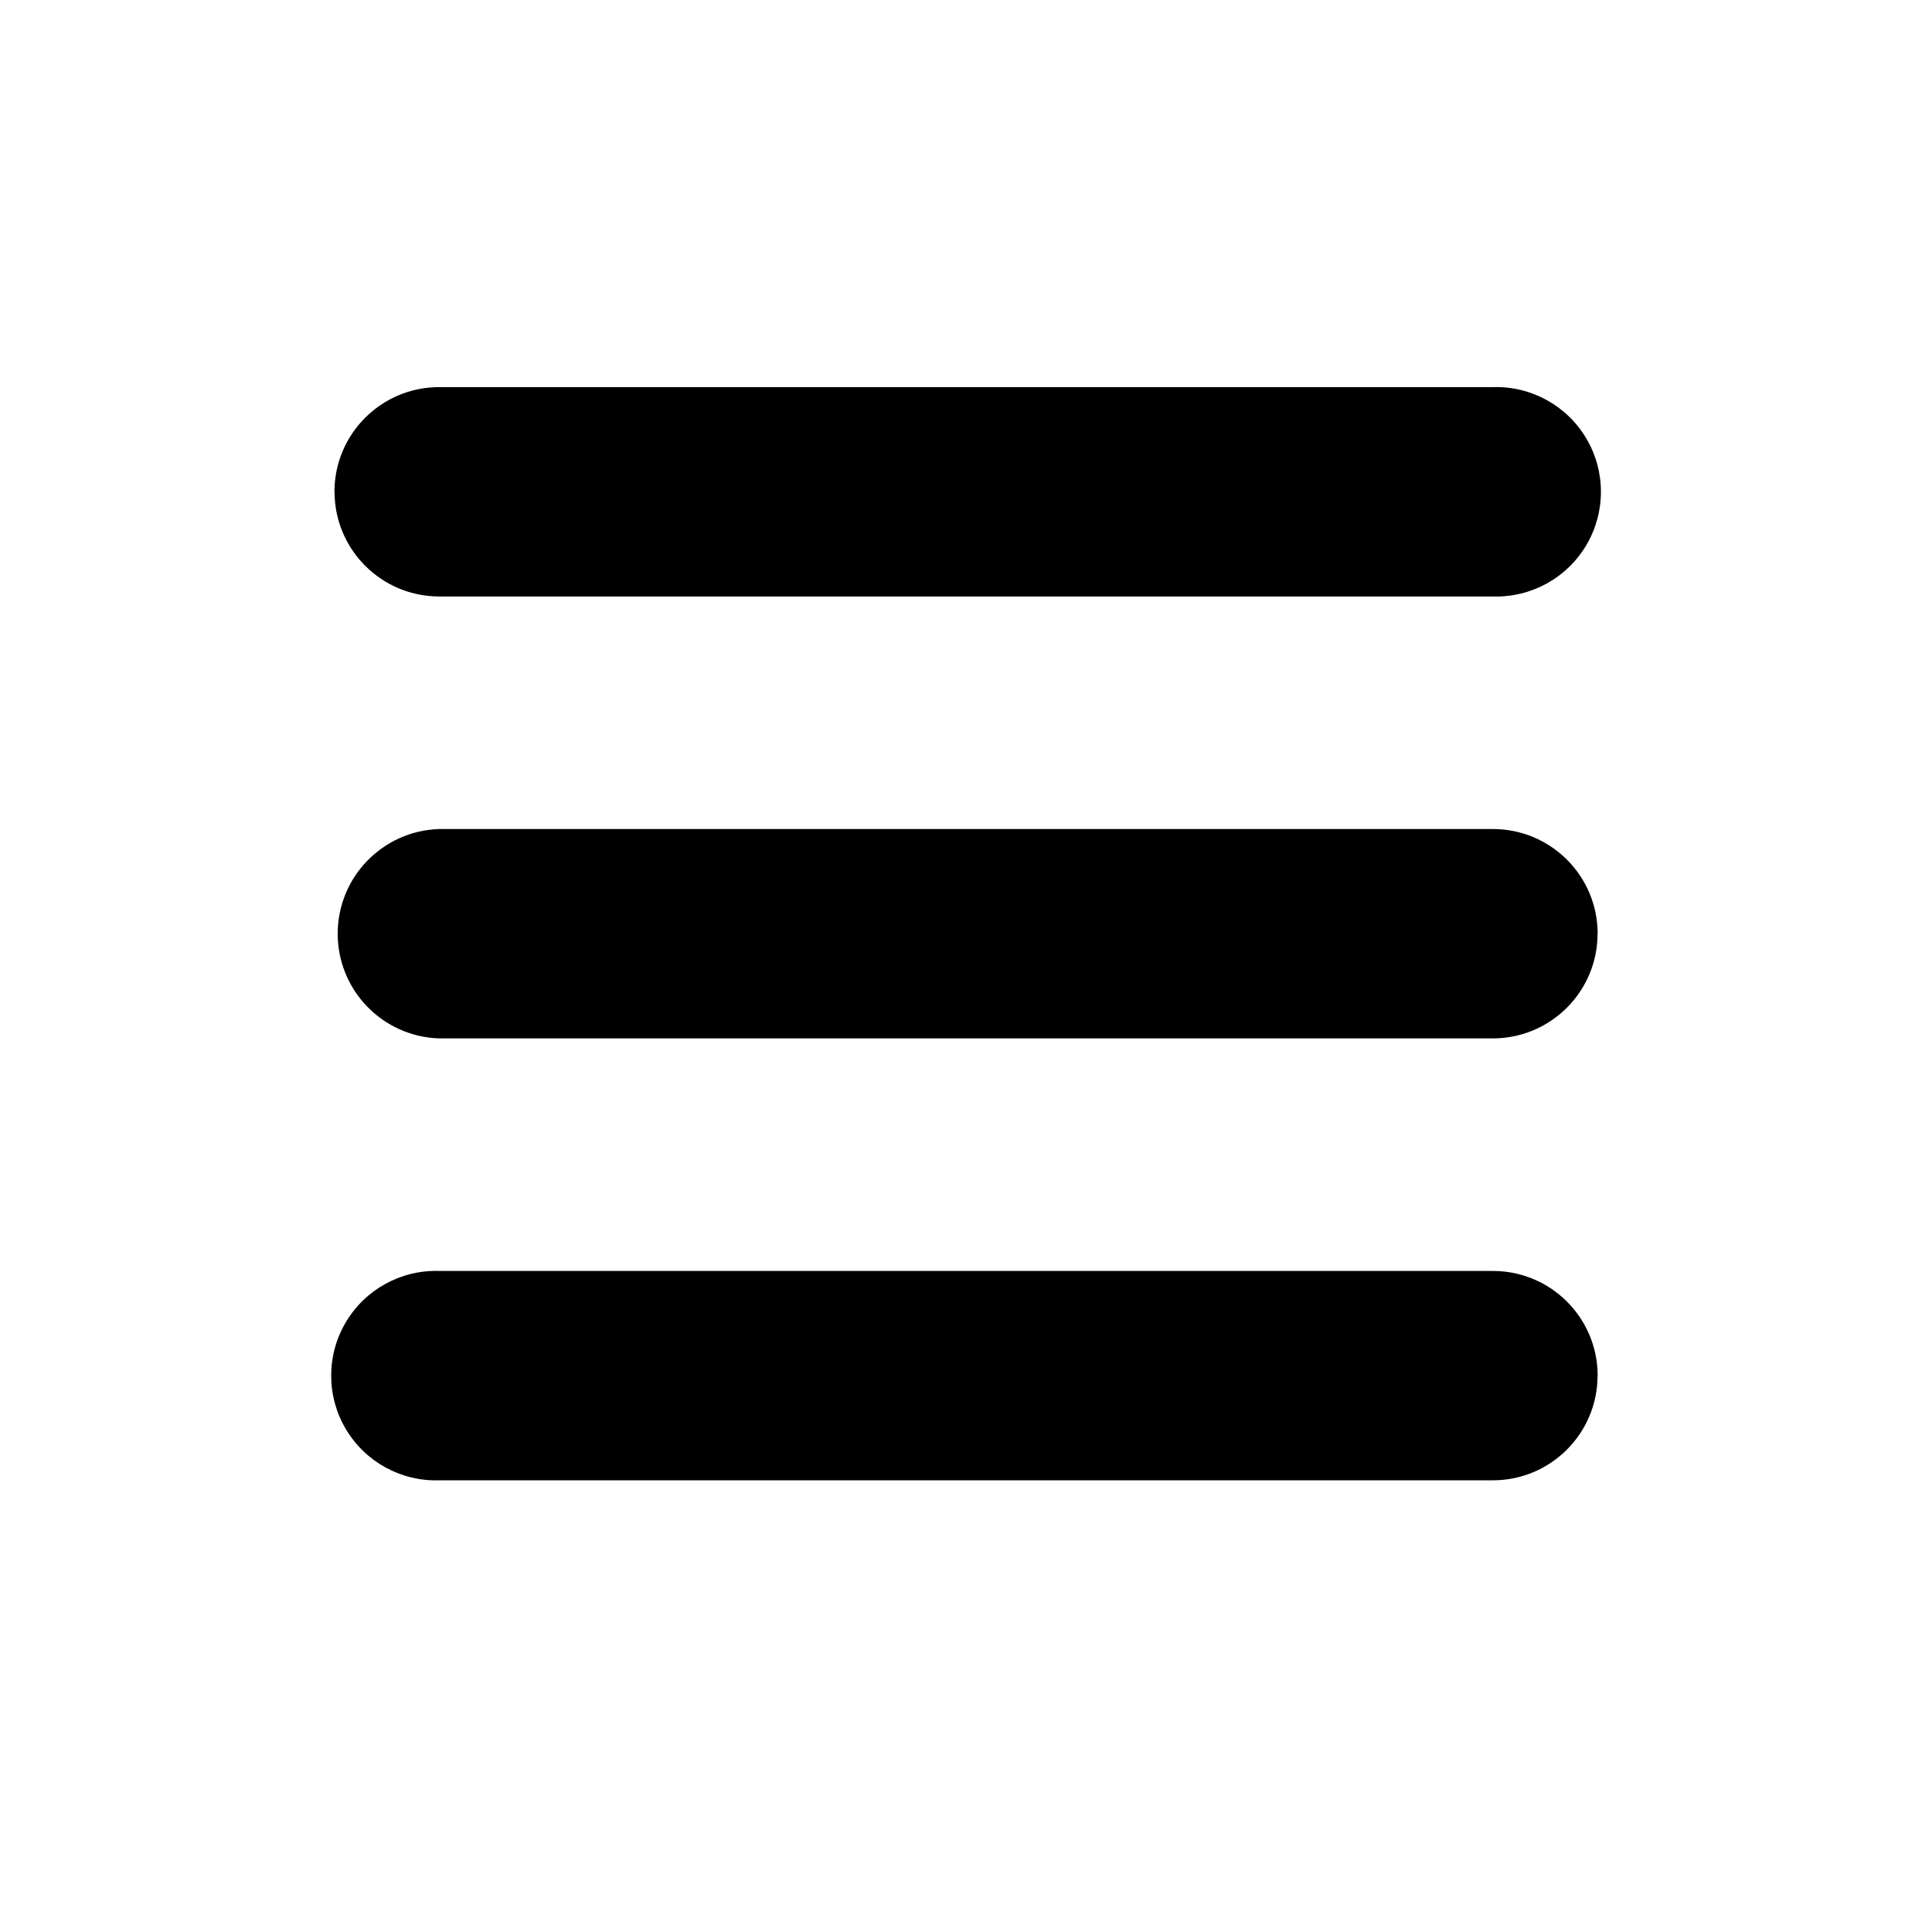
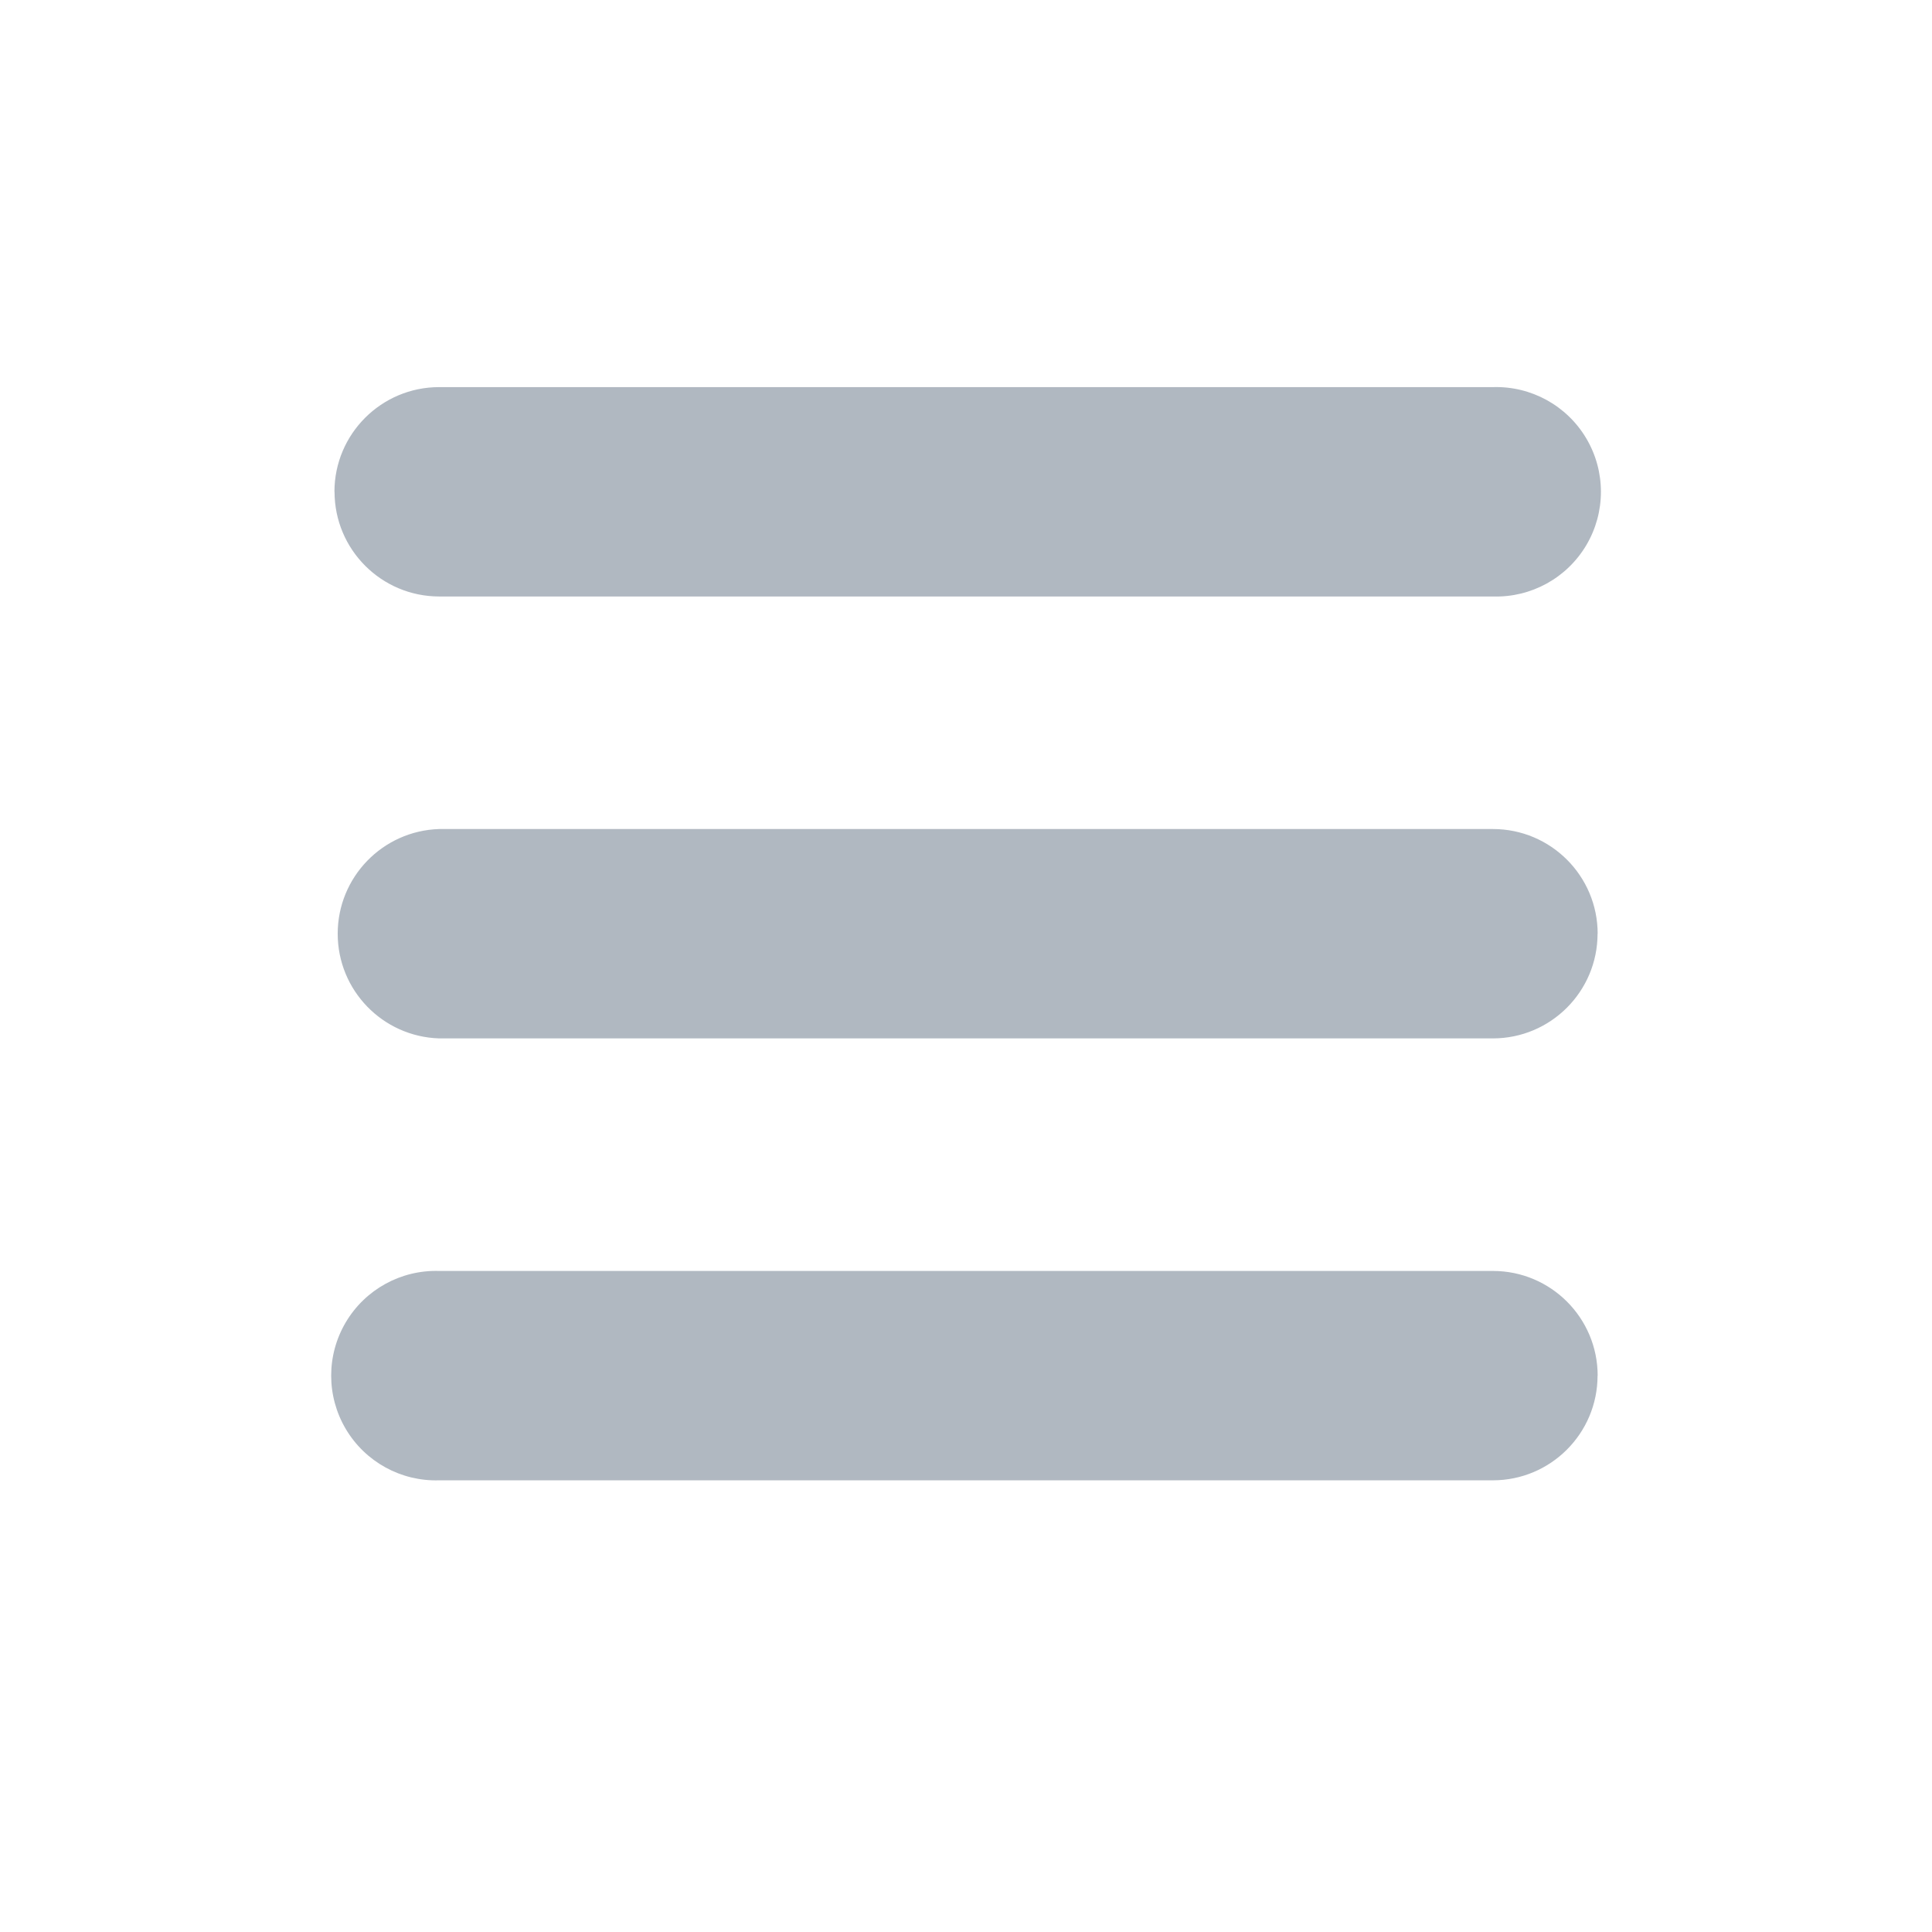
- <svg xmlns="http://www.w3.org/2000/svg" fill="#000000" width="800px" height="800px" viewBox="-2.5 0 19 19" class="cf-icon-svg">
+ <svg xmlns="http://www.w3.org/2000/svg" fill="#b0b8c1" width="800px" height="800px" viewBox="-2.5 0 19 19" class="cf-icon-svg">
  <path d="M.789 4.836a1.03 1.03 0 0 1 1.03-1.029h10.363a1.03 1.03 0 1 1 0 2.059H1.818A1.03 1.03 0 0 1 .79 4.836zm12.422 4.347a1.03 1.03 0 0 1-1.03 1.029H1.819a1.03 1.03 0 0 1 0-2.059h10.364a1.03 1.03 0 0 1 1.029 1.03zm0 4.345a1.03 1.03 0 0 1-1.03 1.03H1.819a1.03 1.03 0 1 1 0-2.059h10.364a1.03 1.03 0 0 1 1.029 1.03z" />
</svg>
